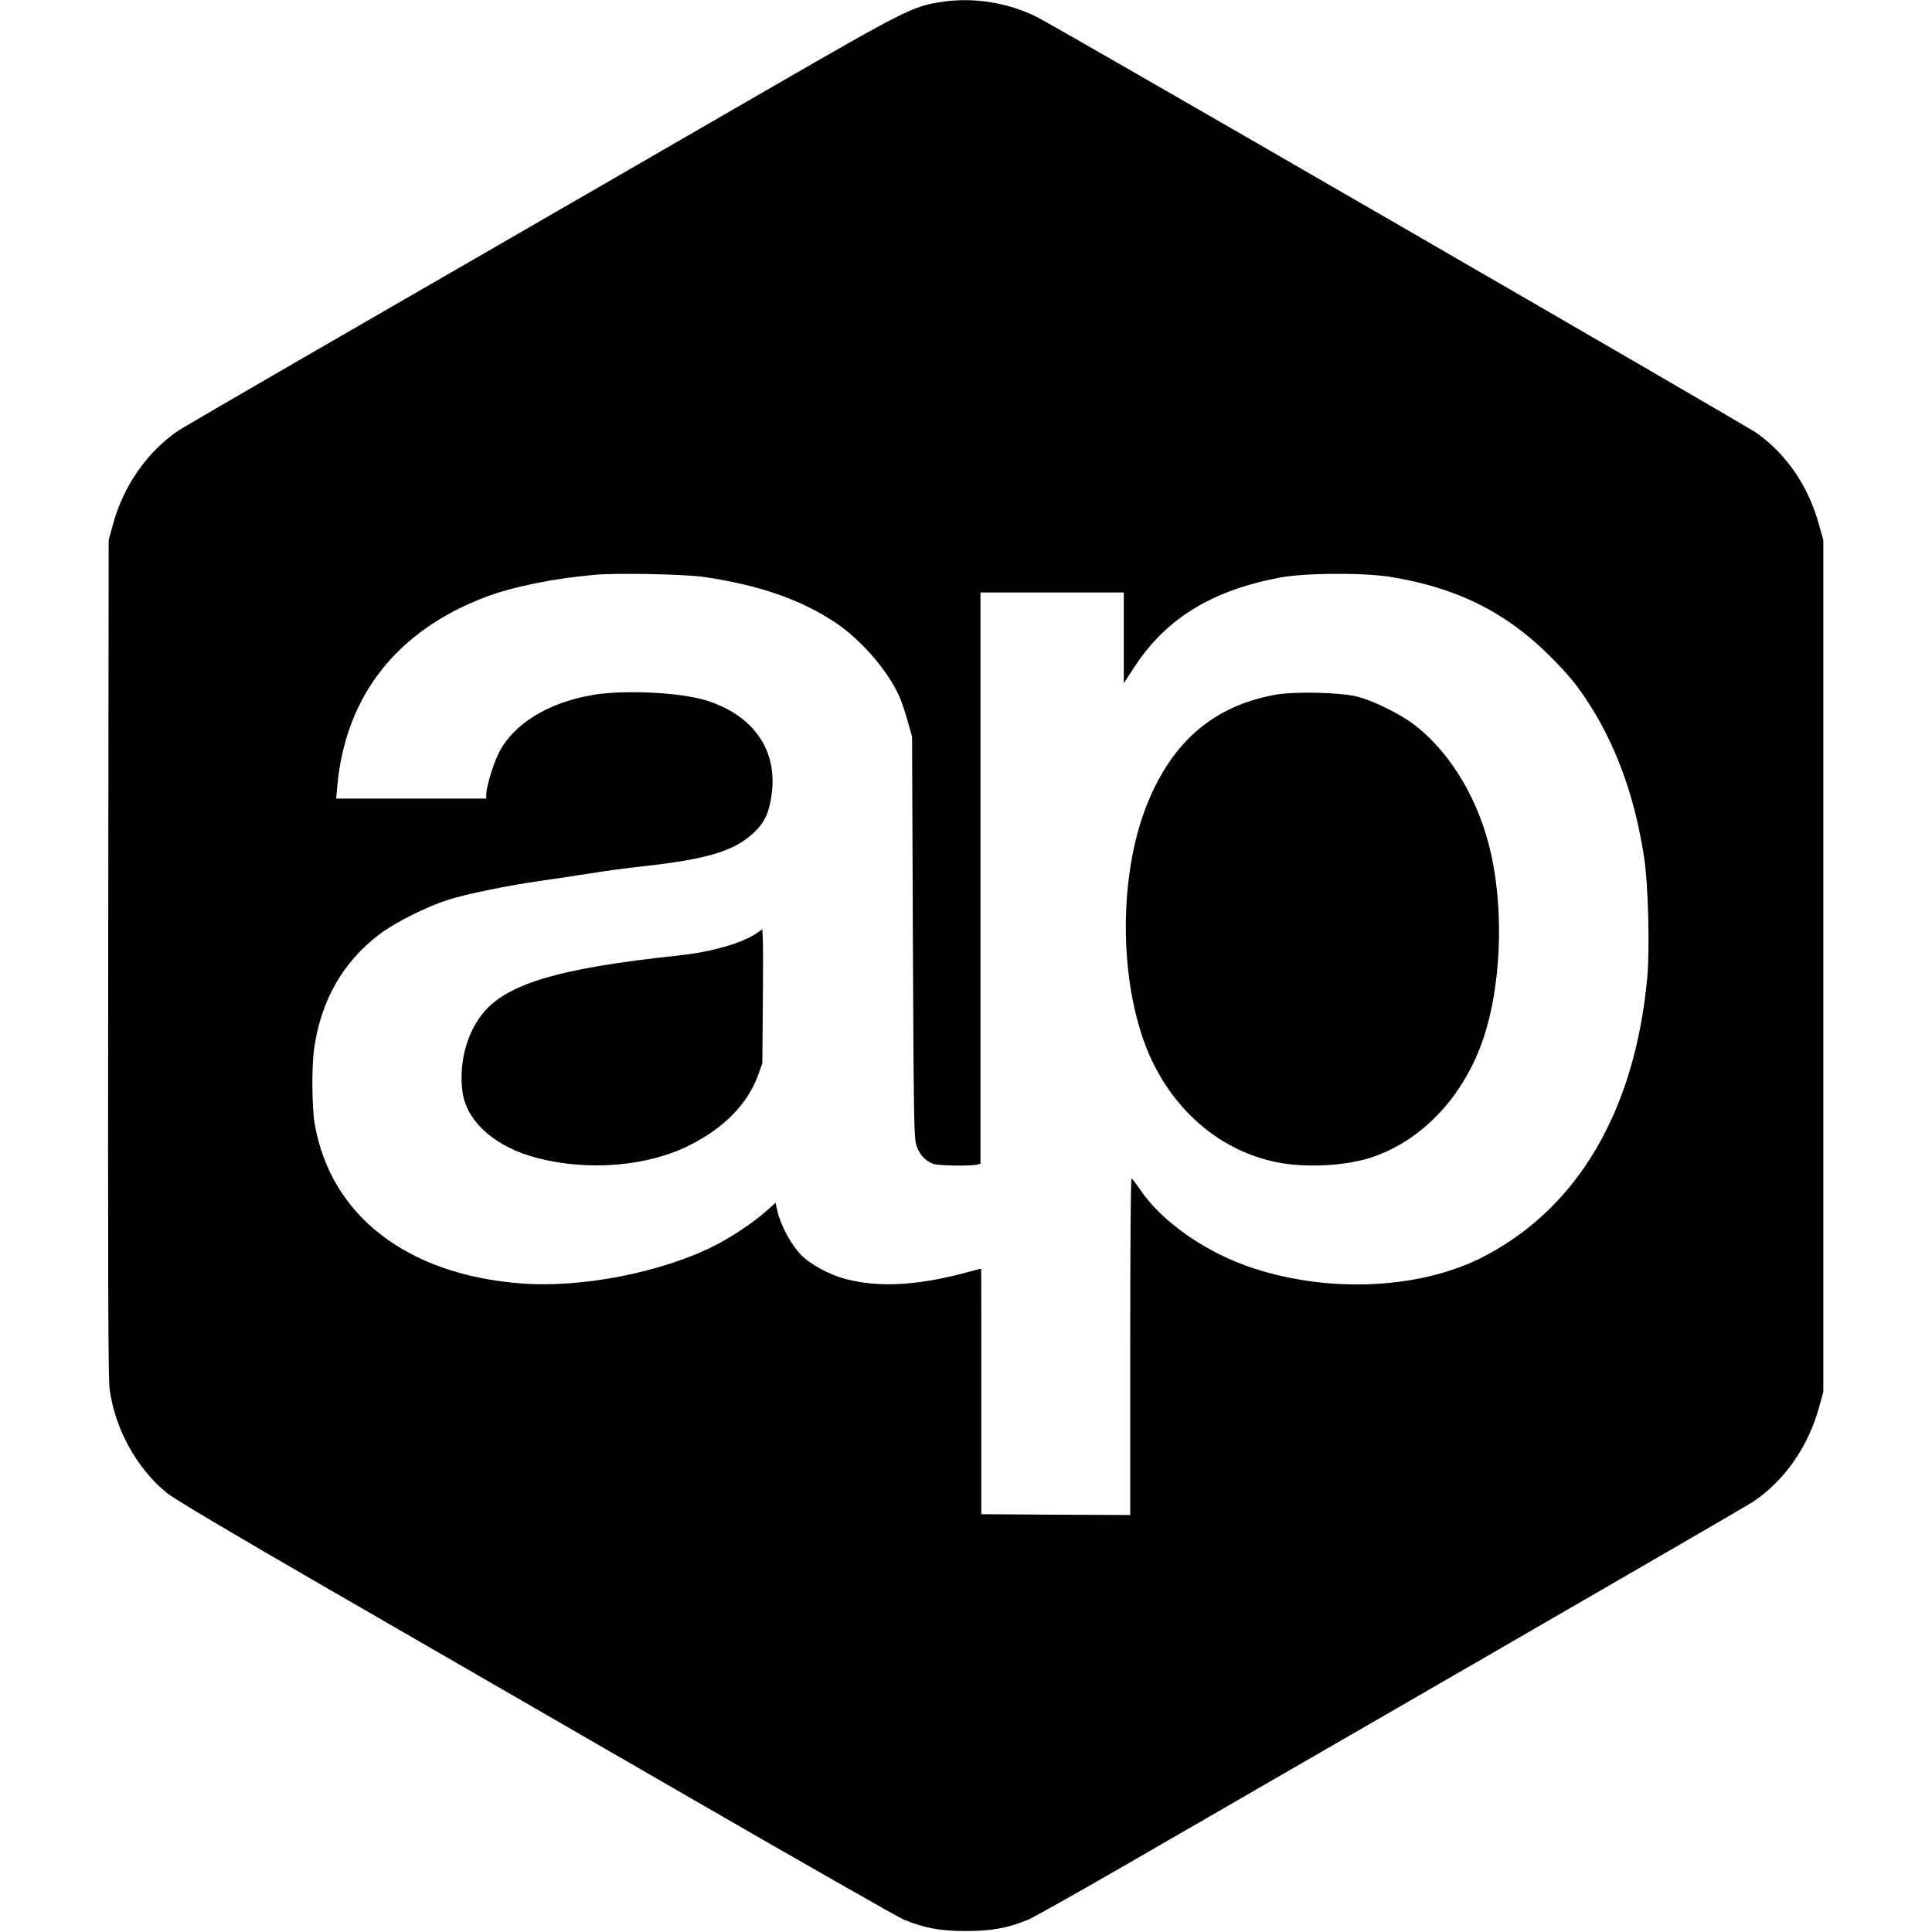
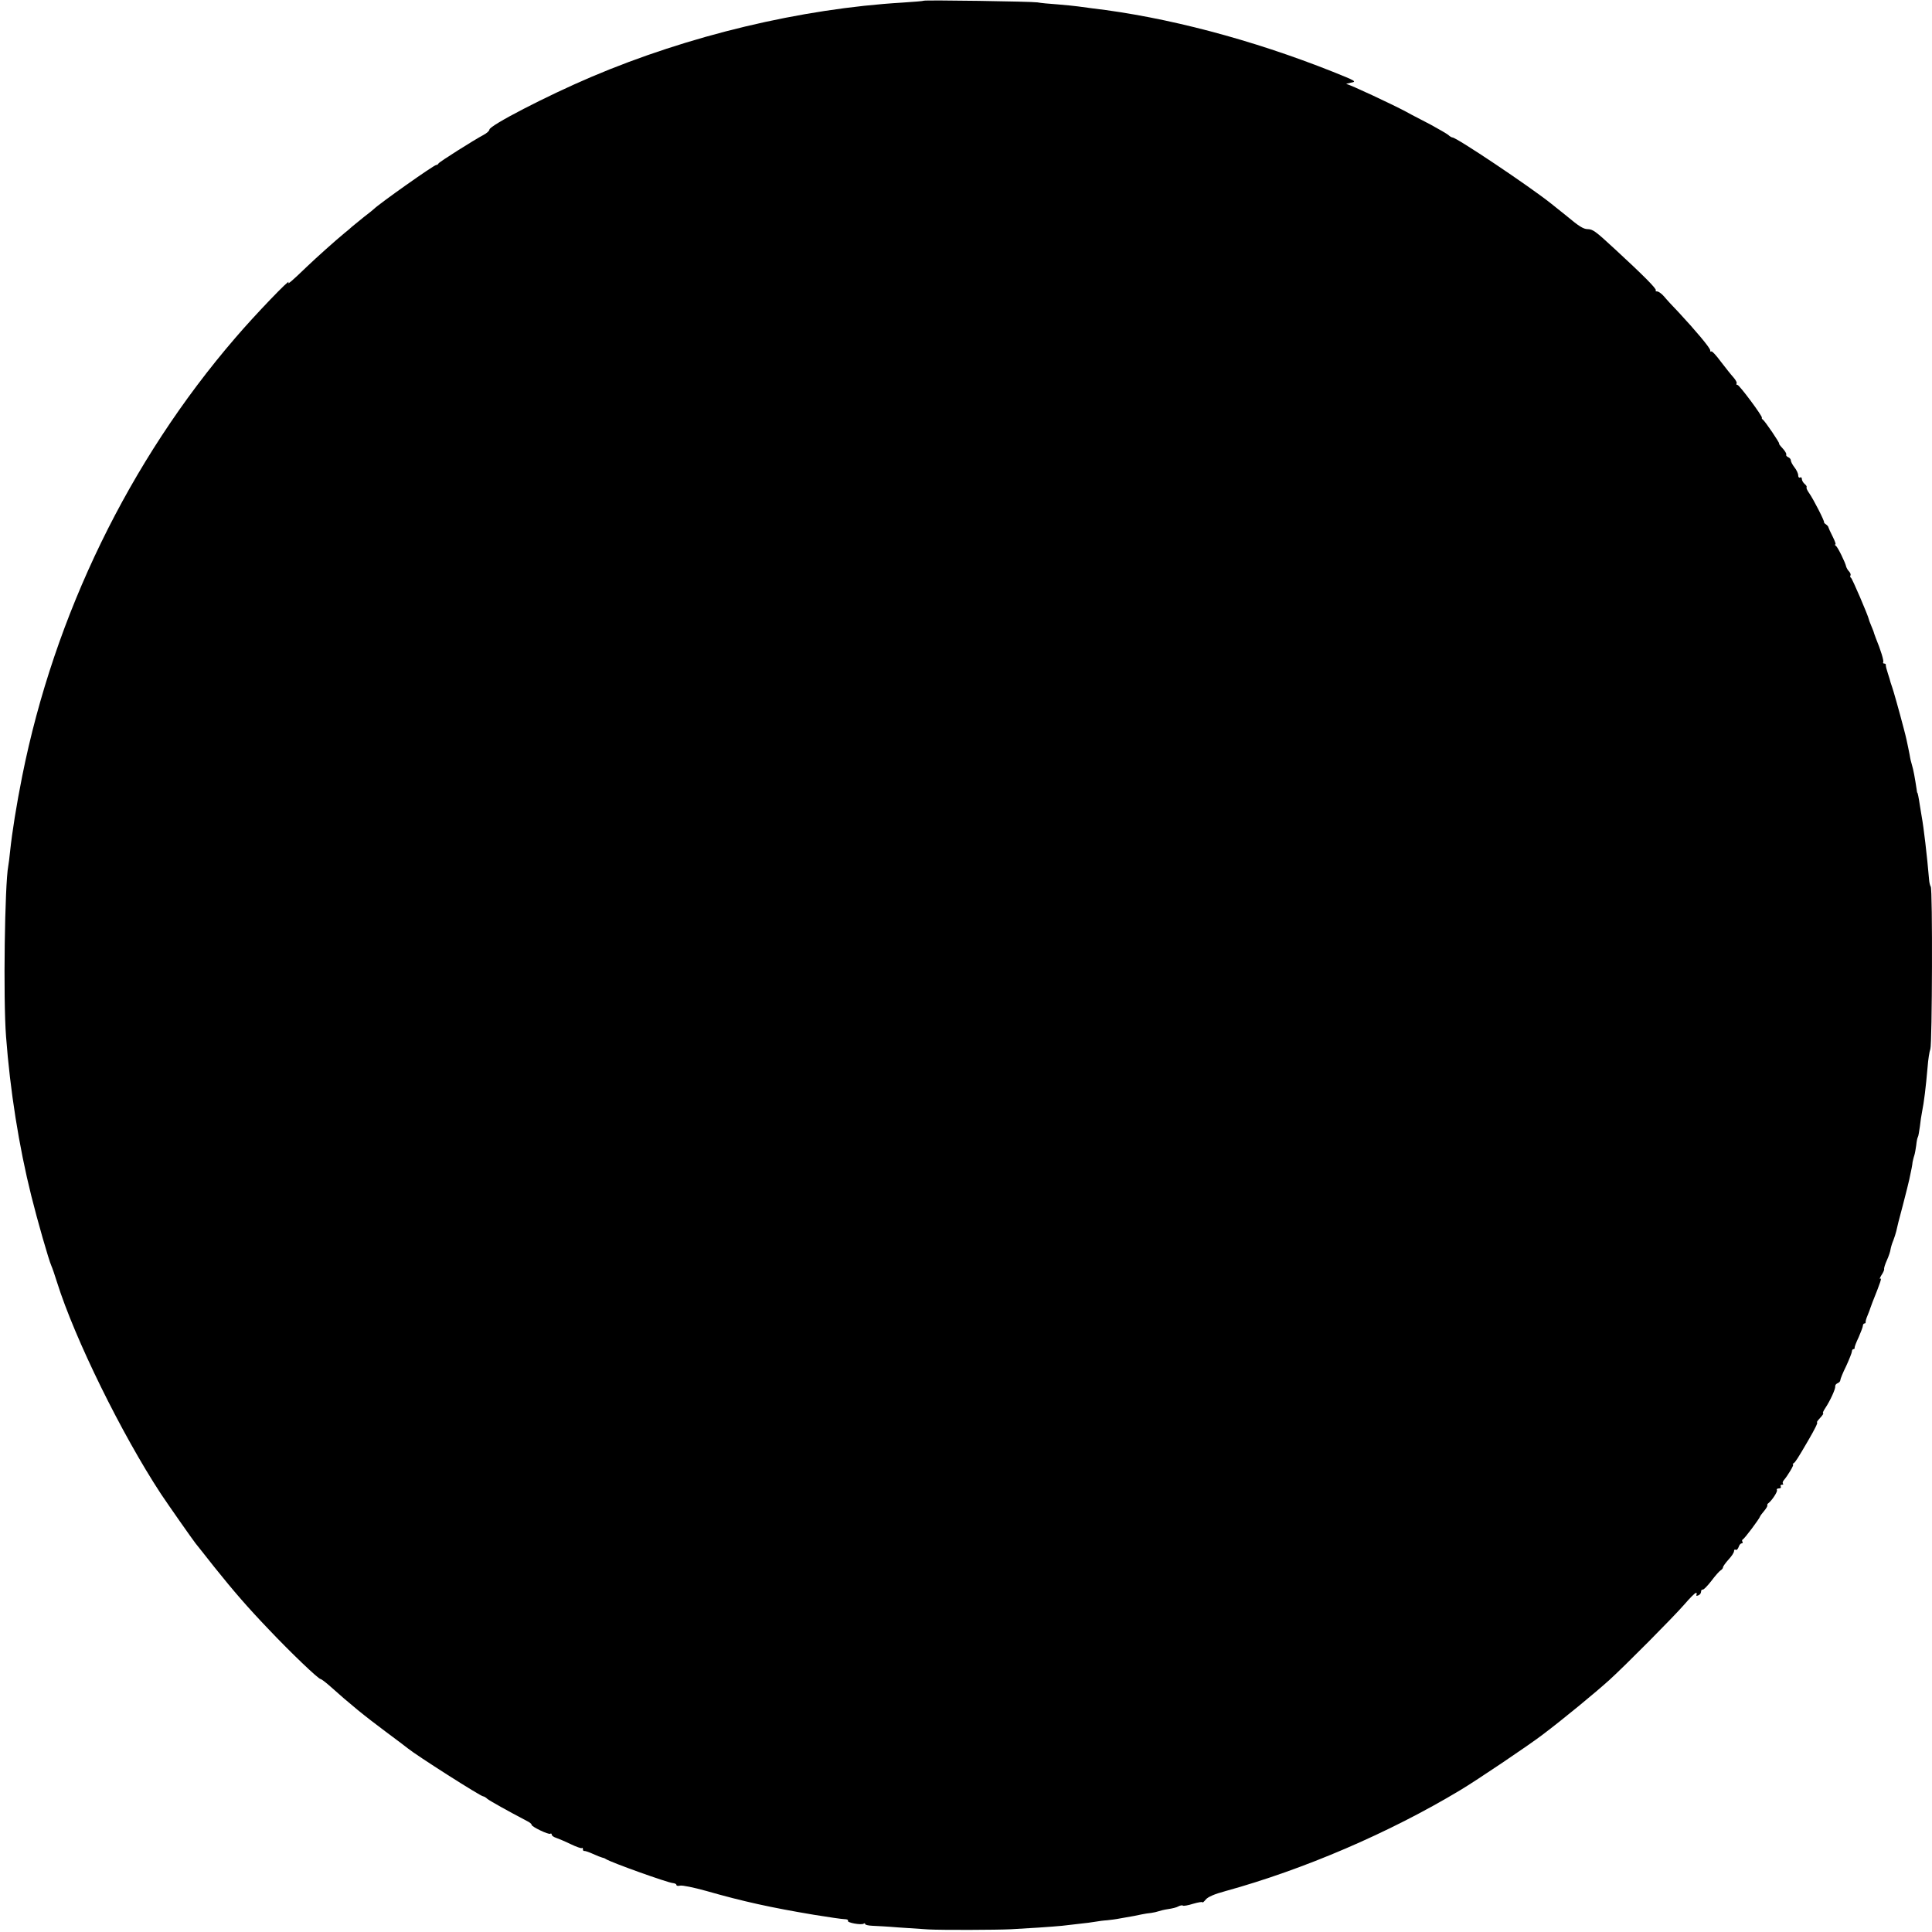
- <svg xmlns="http://www.w3.org/2000/svg" version="1.0" width="1200pt" height="1200pt" viewBox="0 0 1200 1200" preserveAspectRatio="xMidYMid meet">
-   <g transform="translate(0,1200) scale(0.1,-0.1)" fill="#000000" stroke="none">
-     <path d="M5855 11989 c-184 -27 -224 -47 -1080 -541 -429 -248 -1081 -625 -1450 -838 -368 -213 -1007 -582 -1420 -820 -412 -238 -770 -447 -795 -463 -194 -131 -341 -341 -408 -582 l-27 -100 -3 -2585 c-2 -1907 0 -2610 8 -2680 31 -249 165 -496 355 -652 47 -38 393 -244 1020 -606 523 -302 1522 -879 2220 -1282 699 -404 1300 -746 1336 -762 127 -53 229 -72 389 -72 160 0 262 19 389 72 36 16 300 164 586 329 286 165 1274 736 2195 1268 921 532 1695 981 1720 998 195 132 340 340 408 584 l27 98 0 2645 0 2645 -27 96 c-65 238 -203 440 -388 570 -70 49 -4348 2523 -4465 2581 -179 91 -393 126 -590 97z m-1479 -3573 c343 -51 597 -140 813 -283 159 -106 326 -299 397 -459 14 -32 38 -102 52 -154 l27 -95 5 -1245 c5 -1139 7 -1249 22 -1295 20 -59 60 -101 109 -115 37 -11 230 -13 267 -4 l22 6 0 1774 0 1774 445 0 445 0 0 -282 0 -281 72 109 c194 294 478 467 895 546 158 30 518 32 688 5 414 -67 719 -219 996 -496 103 -104 155 -165 218 -260 184 -276 303 -599 362 -981 27 -173 37 -571 20 -757 -77 -817 -425 -1415 -1002 -1721 -387 -206 -955 -238 -1439 -81 -297 96 -573 288 -712 495 -24 35 -46 64 -50 64 -5 0 -8 -470 -8 -1045 l0 -1045 -462 2 -463 3 0 763 c0 419 0 762 -1 762 -1 0 -52 -13 -115 -30 -291 -75 -521 -87 -724 -35 -101 26 -220 90 -281 152 -60 62 -125 181 -145 270 l-12 52 -56 -50 c-82 -73 -216 -162 -328 -219 -333 -166 -830 -262 -1204 -231 -704 56 -1176 423 -1274 989 -18 100 -20 356 -4 467 42 303 182 546 414 718 95 70 284 165 415 207 114 37 379 91 585 120 83 12 218 32 300 45 83 14 233 34 335 45 394 44 558 93 681 207 67 63 95 121 111 233 41 278 -111 498 -407 590 -159 49 -501 66 -695 35 -284 -47 -503 -181 -594 -366 -35 -72 -76 -209 -76 -256 l0 -23 -466 0 -466 0 7 78 c51 561 372 968 927 1176 169 63 417 113 673 136 142 12 560 4 681 -14z" />
-     <path d="M7916 7684 c-375 -70 -630 -286 -787 -669 -191 -464 -180 -1166 25 -1601 164 -346 464 -583 811 -639 178 -29 411 -13 562 39 312 107 567 381 687 737 107 318 127 770 51 1129 -72 340 -251 644 -484 821 -86 65 -246 144 -346 171 -106 28 -399 35 -519 12z" />
-     <path d="M4700 6204 c-92 -63 -280 -117 -488 -139 -753 -80 -1079 -179 -1223 -372 -94 -125 -138 -300 -117 -469 22 -189 205 -351 470 -418 318 -81 682 -50 942 81 214 108 359 256 424 433 l27 75 3 355 c2 195 2 383 0 416 l-3 62 -35 -24z" />
+ <svg xmlns="http://www.w3.org/2000/svg" version="1.0" width="1054pt" height="1054pt" viewBox="0 0 1054 1054" preserveAspectRatio="xMidYMid meet">
+   <g transform="translate(0,1054) scale(0.1,-0.1)" fill="#000000" stroke="none">
+     <path d="M5039 10536 c-2 -2 -53 -6 -114 -10 -555 -33 -1169 -180 -1700 -406 -242 -103 -555 -265 -555 -287 0 -7 -15 -20 -32 -29 -51 -27 -243 -148 -246 -156 -2 -5 -8 -8 -12 -8 -13 0 -312 -212 -340 -240 -3 -3 -27 -23 -55 -44 -27 -22 -57 -46 -65 -53 -8 -8 -26 -23 -40 -34 -51 -42 -156 -136 -206 -184 -83 -80 -108 -101 -100 -85 13 26 -185 -180 -290 -303 -579 -672 -987 -1511 -1163 -2392 -31 -155 -55 -305 -66 -410 -3 -33 -8 -69 -10 -80 -19 -100 -28 -724 -12 -930 22 -293 70 -598 138 -870 33 -133 95 -349 109 -380 5 -11 19 -51 31 -90 97 -309 353 -829 567 -1155 42 -63 171 -247 189 -270 7 -8 53 -67 103 -130 105 -131 182 -220 295 -338 122 -129 272 -272 284 -272 4 0 25 -16 47 -35 115 -103 190 -164 308 -252 61 -45 116 -87 122 -92 45 -37 396 -261 410 -261 4 0 15 -6 23 -14 14 -11 110 -65 215 -120 15 -7 27 -17 26 -21 -1 -10 92 -55 102 -49 4 3 8 1 8 -5 0 -5 10 -13 23 -17 12 -4 48 -19 79 -34 31 -15 59 -25 62 -22 4 3 6 0 6 -6 0 -7 3 -11 8 -10 4 1 25 -6 47 -16 22 -10 45 -19 50 -20 6 -1 15 -4 20 -8 32 -20 335 -128 365 -131 11 -1 20 -5 20 -10 0 -5 9 -7 20 -4 11 3 75 -10 143 -29 203 -58 354 -91 587 -130 80 -13 155 -24 168 -24 13 0 21 -4 18 -9 -6 -10 71 -24 85 -16 5 4 9 3 9 -2 0 -4 17 -8 38 -9 20 -1 84 -4 142 -9 58 -4 132 -9 165 -11 75 -4 369 -3 450 1 33 2 101 6 150 9 50 3 108 8 130 10 22 3 65 7 95 11 30 3 69 8 85 11 17 3 46 7 65 8 19 2 51 6 70 10 71 12 91 16 118 22 15 3 38 7 52 8 14 2 32 6 40 9 8 3 32 9 53 12 21 3 47 9 56 15 10 5 21 7 24 4 3 -3 28 1 56 10 28 8 51 12 51 8 0 -4 8 3 18 15 11 14 47 30 107 46 428 118 894 318 1280 550 89 53 377 247 450 303 109 82 290 231 365 299 87 79 350 344 409 412 30 35 58 63 63 63 5 0 6 -4 3 -10 -3 -6 1 -7 9 -4 9 3 16 12 16 20 0 8 4 13 9 12 5 -2 26 20 47 47 21 28 44 54 51 58 7 4 13 12 13 17 0 5 14 24 30 42 17 18 30 38 30 46 0 7 4 11 9 7 5 -3 12 4 16 15 3 11 11 20 16 20 6 0 8 4 5 9 -4 5 -2 11 2 13 9 3 91 113 94 125 2 5 12 18 23 31 11 13 18 26 17 29 -2 3 0 9 5 12 19 14 52 64 47 72 -3 5 2 9 11 9 9 0 13 5 10 10 -3 5 -1 10 6 10 7 0 10 3 6 6 -3 3 -2 11 4 18 23 27 58 86 51 86 -4 0 -2 4 4 8 9 6 22 26 79 124 35 60 54 98 48 98 -4 0 4 11 17 25 13 14 20 25 16 25 -4 0 1 12 11 27 27 40 57 106 55 119 -1 7 4 14 13 18 8 3 15 10 15 17 0 6 14 41 32 77 17 37 31 73 31 79 0 7 4 13 9 13 4 0 7 3 6 8 -1 4 9 30 22 57 12 28 23 56 23 63 0 6 4 12 9 12 4 0 7 3 6 8 -1 4 4 21 11 37 7 17 14 35 15 40 2 6 7 19 11 30 45 112 52 135 43 129 -5 -4 -3 5 6 19 9 13 16 29 15 33 -2 5 5 27 15 49 10 22 19 49 20 60 2 11 8 32 15 48 6 15 13 38 16 50 2 12 18 76 36 142 17 66 33 129 35 140 12 55 17 81 18 95 2 8 5 24 9 35 4 11 8 37 11 57 2 21 6 41 9 45 3 4 7 31 11 58 3 28 8 61 11 75 12 60 21 135 31 249 3 41 10 85 15 98 10 27 13 876 2 886 -3 4 -8 22 -9 39 -11 131 -30 289 -40 342 -2 11 -6 38 -10 61 -7 47 -12 70 -14 70 -1 0 -3 9 -4 20 -9 59 -17 105 -26 134 -5 17 -9 34 -9 36 0 5 -22 112 -26 125 -1 3 -5 19 -9 35 -26 100 -58 212 -63 225 -3 8 -7 20 -9 27 -1 6 -8 29 -15 50 -7 21 -12 41 -11 46 1 4 -3 7 -9 7 -5 0 -8 4 -5 8 4 7 -13 64 -41 132 -3 8 -7 20 -9 25 -1 6 -8 24 -15 40 -7 17 -13 32 -13 35 -5 23 -92 226 -98 228 -4 2 -6 7 -3 12 3 5 0 14 -7 22 -7 7 -14 19 -16 26 -5 24 -46 107 -56 114 -6 4 -8 8 -3 8 4 0 -3 19 -15 43 -12 23 -22 46 -23 50 0 4 -6 11 -13 16 -8 5 -12 10 -11 12 4 5 -59 128 -82 160 -10 14 -16 28 -13 31 2 3 -2 11 -11 18 -8 7 -15 19 -15 27 0 8 -4 11 -10 8 -5 -3 -10 2 -10 12 0 10 -9 29 -20 43 -11 14 -20 31 -20 38 0 7 -7 15 -15 18 -8 4 -13 10 -10 14 2 4 -6 19 -20 34 -13 14 -22 26 -19 26 6 0 -77 123 -89 131 -5 3 -7 8 -5 10 5 7 -123 179 -133 179 -6 0 -8 4 -5 8 3 5 -5 19 -17 33 -12 13 -43 52 -69 86 -25 34 -48 59 -52 56 -3 -4 -6 -1 -6 6 0 13 -80 108 -172 207 -31 32 -67 71 -80 87 -13 15 -30 27 -37 27 -8 0 -11 3 -8 6 7 7 -69 83 -223 225 -108 100 -120 108 -149 109 -22 0 -48 16 -111 69 -14 11 -30 24 -35 28 -6 5 -30 24 -55 44 -121 96 -514 359 -536 359 -4 0 -15 6 -23 14 -9 7 -52 32 -96 56 -44 23 -89 46 -100 52 -11 6 -27 15 -35 19 -75 40 -308 149 -323 150 -7 1 4 4 23 8 33 6 27 9 -100 60 -440 175 -905 298 -1315 346 -27 4 -61 8 -74 10 -13 2 -63 7 -110 11 -47 3 -97 8 -111 11 -29 5 -616 14 -621 9z" />
  </g>
</svg>
